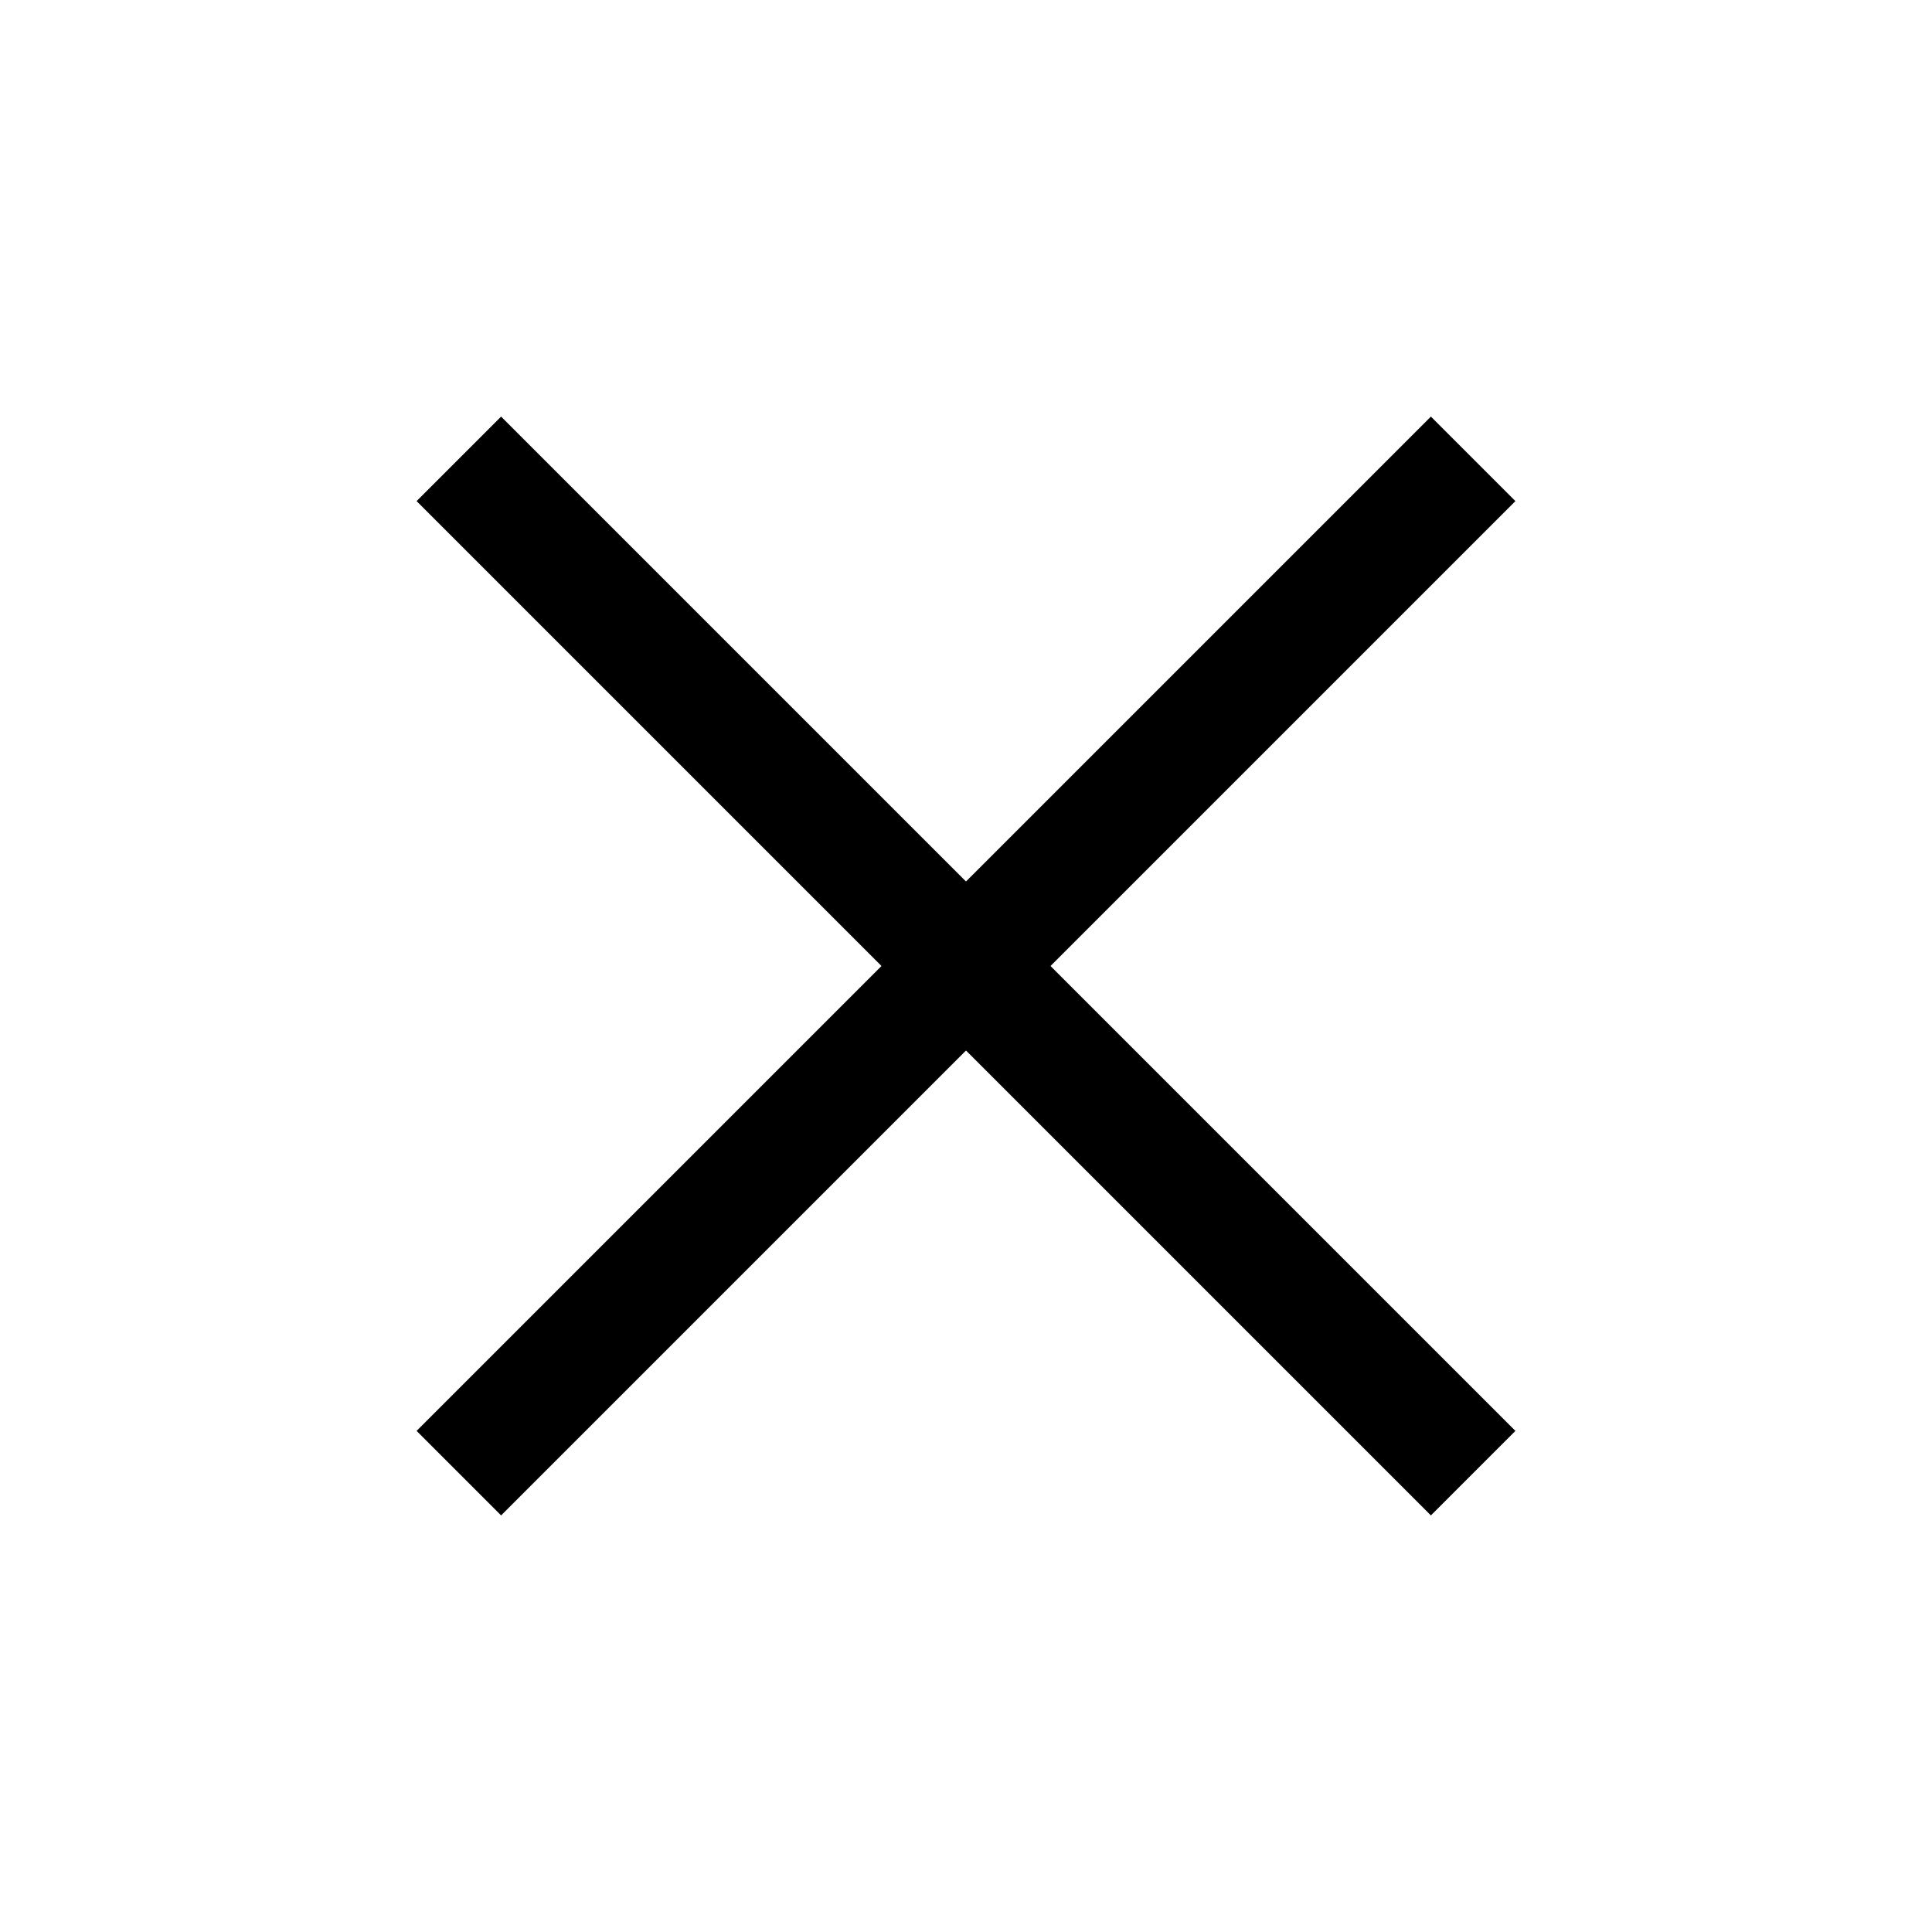
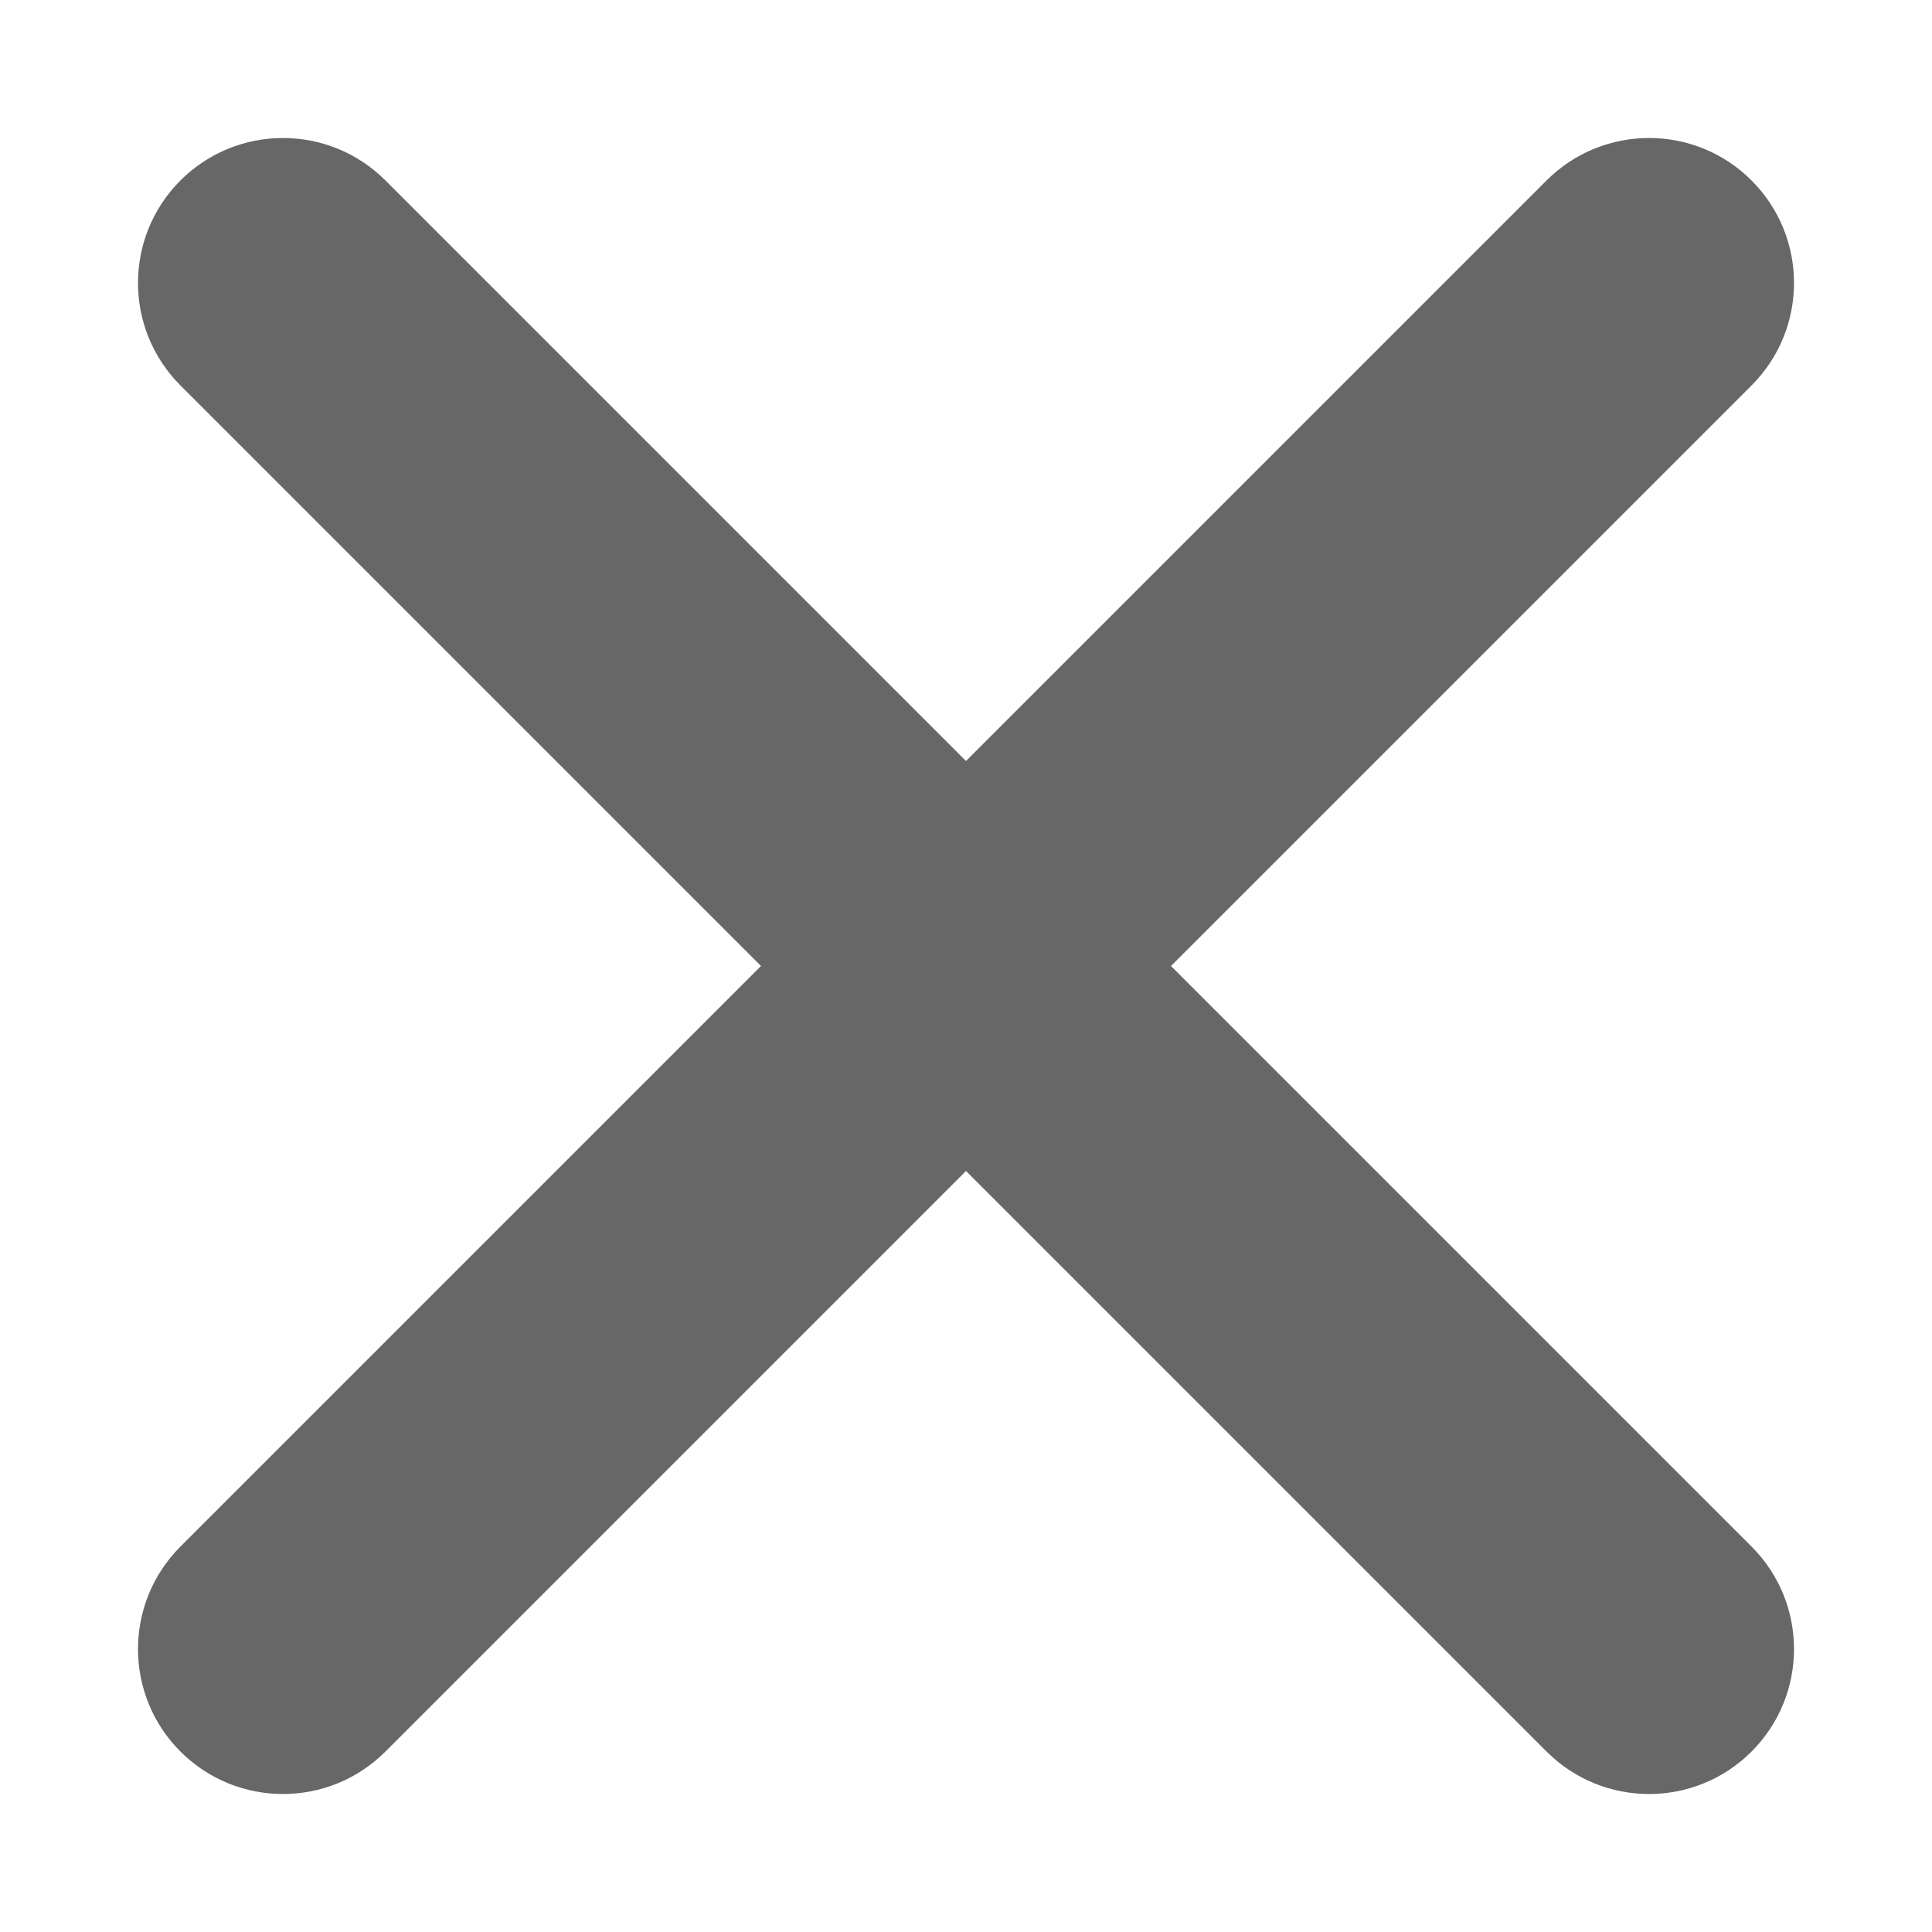
- <svg xmlns="http://www.w3.org/2000/svg" viewBox="0 0 48 48" class="icon">
-   <path d="m12.45 37.65-2.1-2.1L21.9 24 10.35 12.45l2.1-2.1L24 21.9l11.55-11.55 2.1 2.1L26.1 24l11.55 11.55-2.1 2.1L24 26.1Z" />
+ <svg xmlns="http://www.w3.org/2000/svg" width="10" height="10" viewBox="0 0 10 10" fill="none" class="icon">
+   <path d="M9.066 1.995C9.359 1.702 9.359 1.227 9.066 0.934C8.773 0.641 8.298 0.641 8.005 0.934L5 3.939L1.995 0.934C1.702 0.641 1.227 0.641 0.934 0.934C0.641 1.227 0.641 1.702 0.934 1.995L3.939 5L0.934 8.005C0.641 8.298 0.641 8.773 0.934 9.066C1.227 9.359 1.702 9.359 1.995 9.066L5 6.061L8.005 9.066C8.298 9.359 8.773 9.359 9.066 9.066C9.359 8.773 9.359 8.298 9.066 8.005L6.061 5L9.066 1.995Z" fill="#676767" />
</svg>
